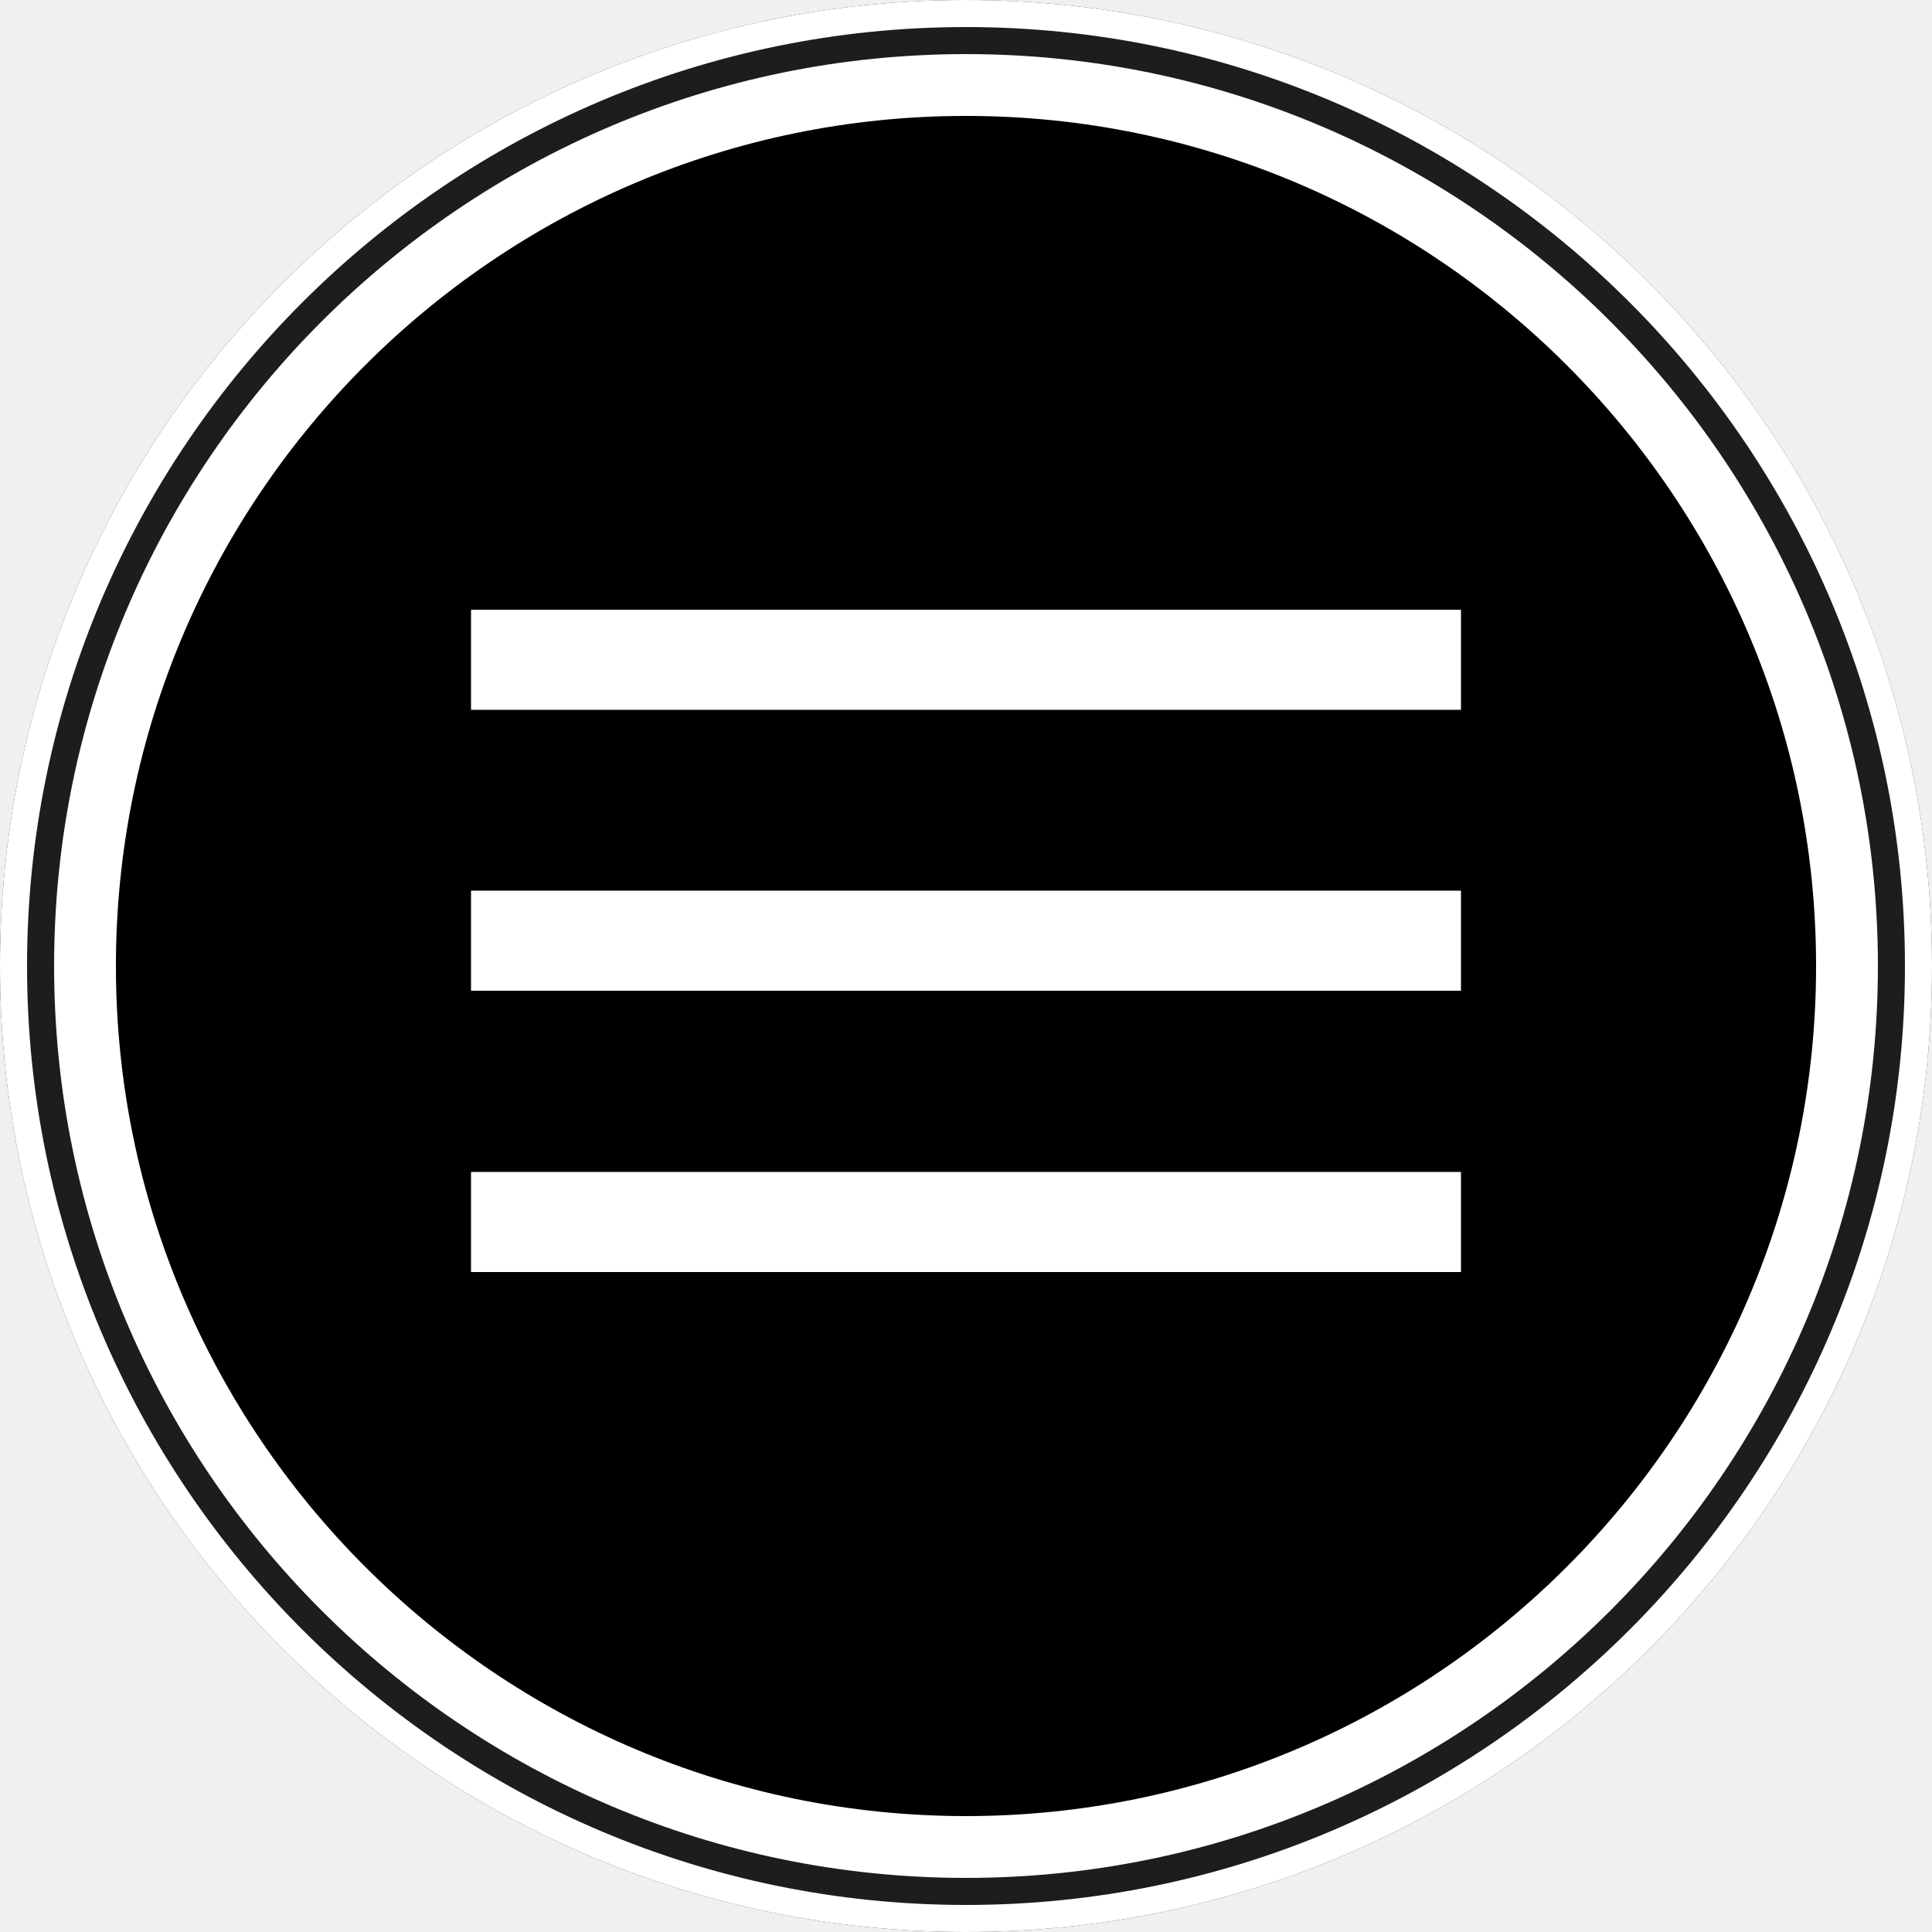
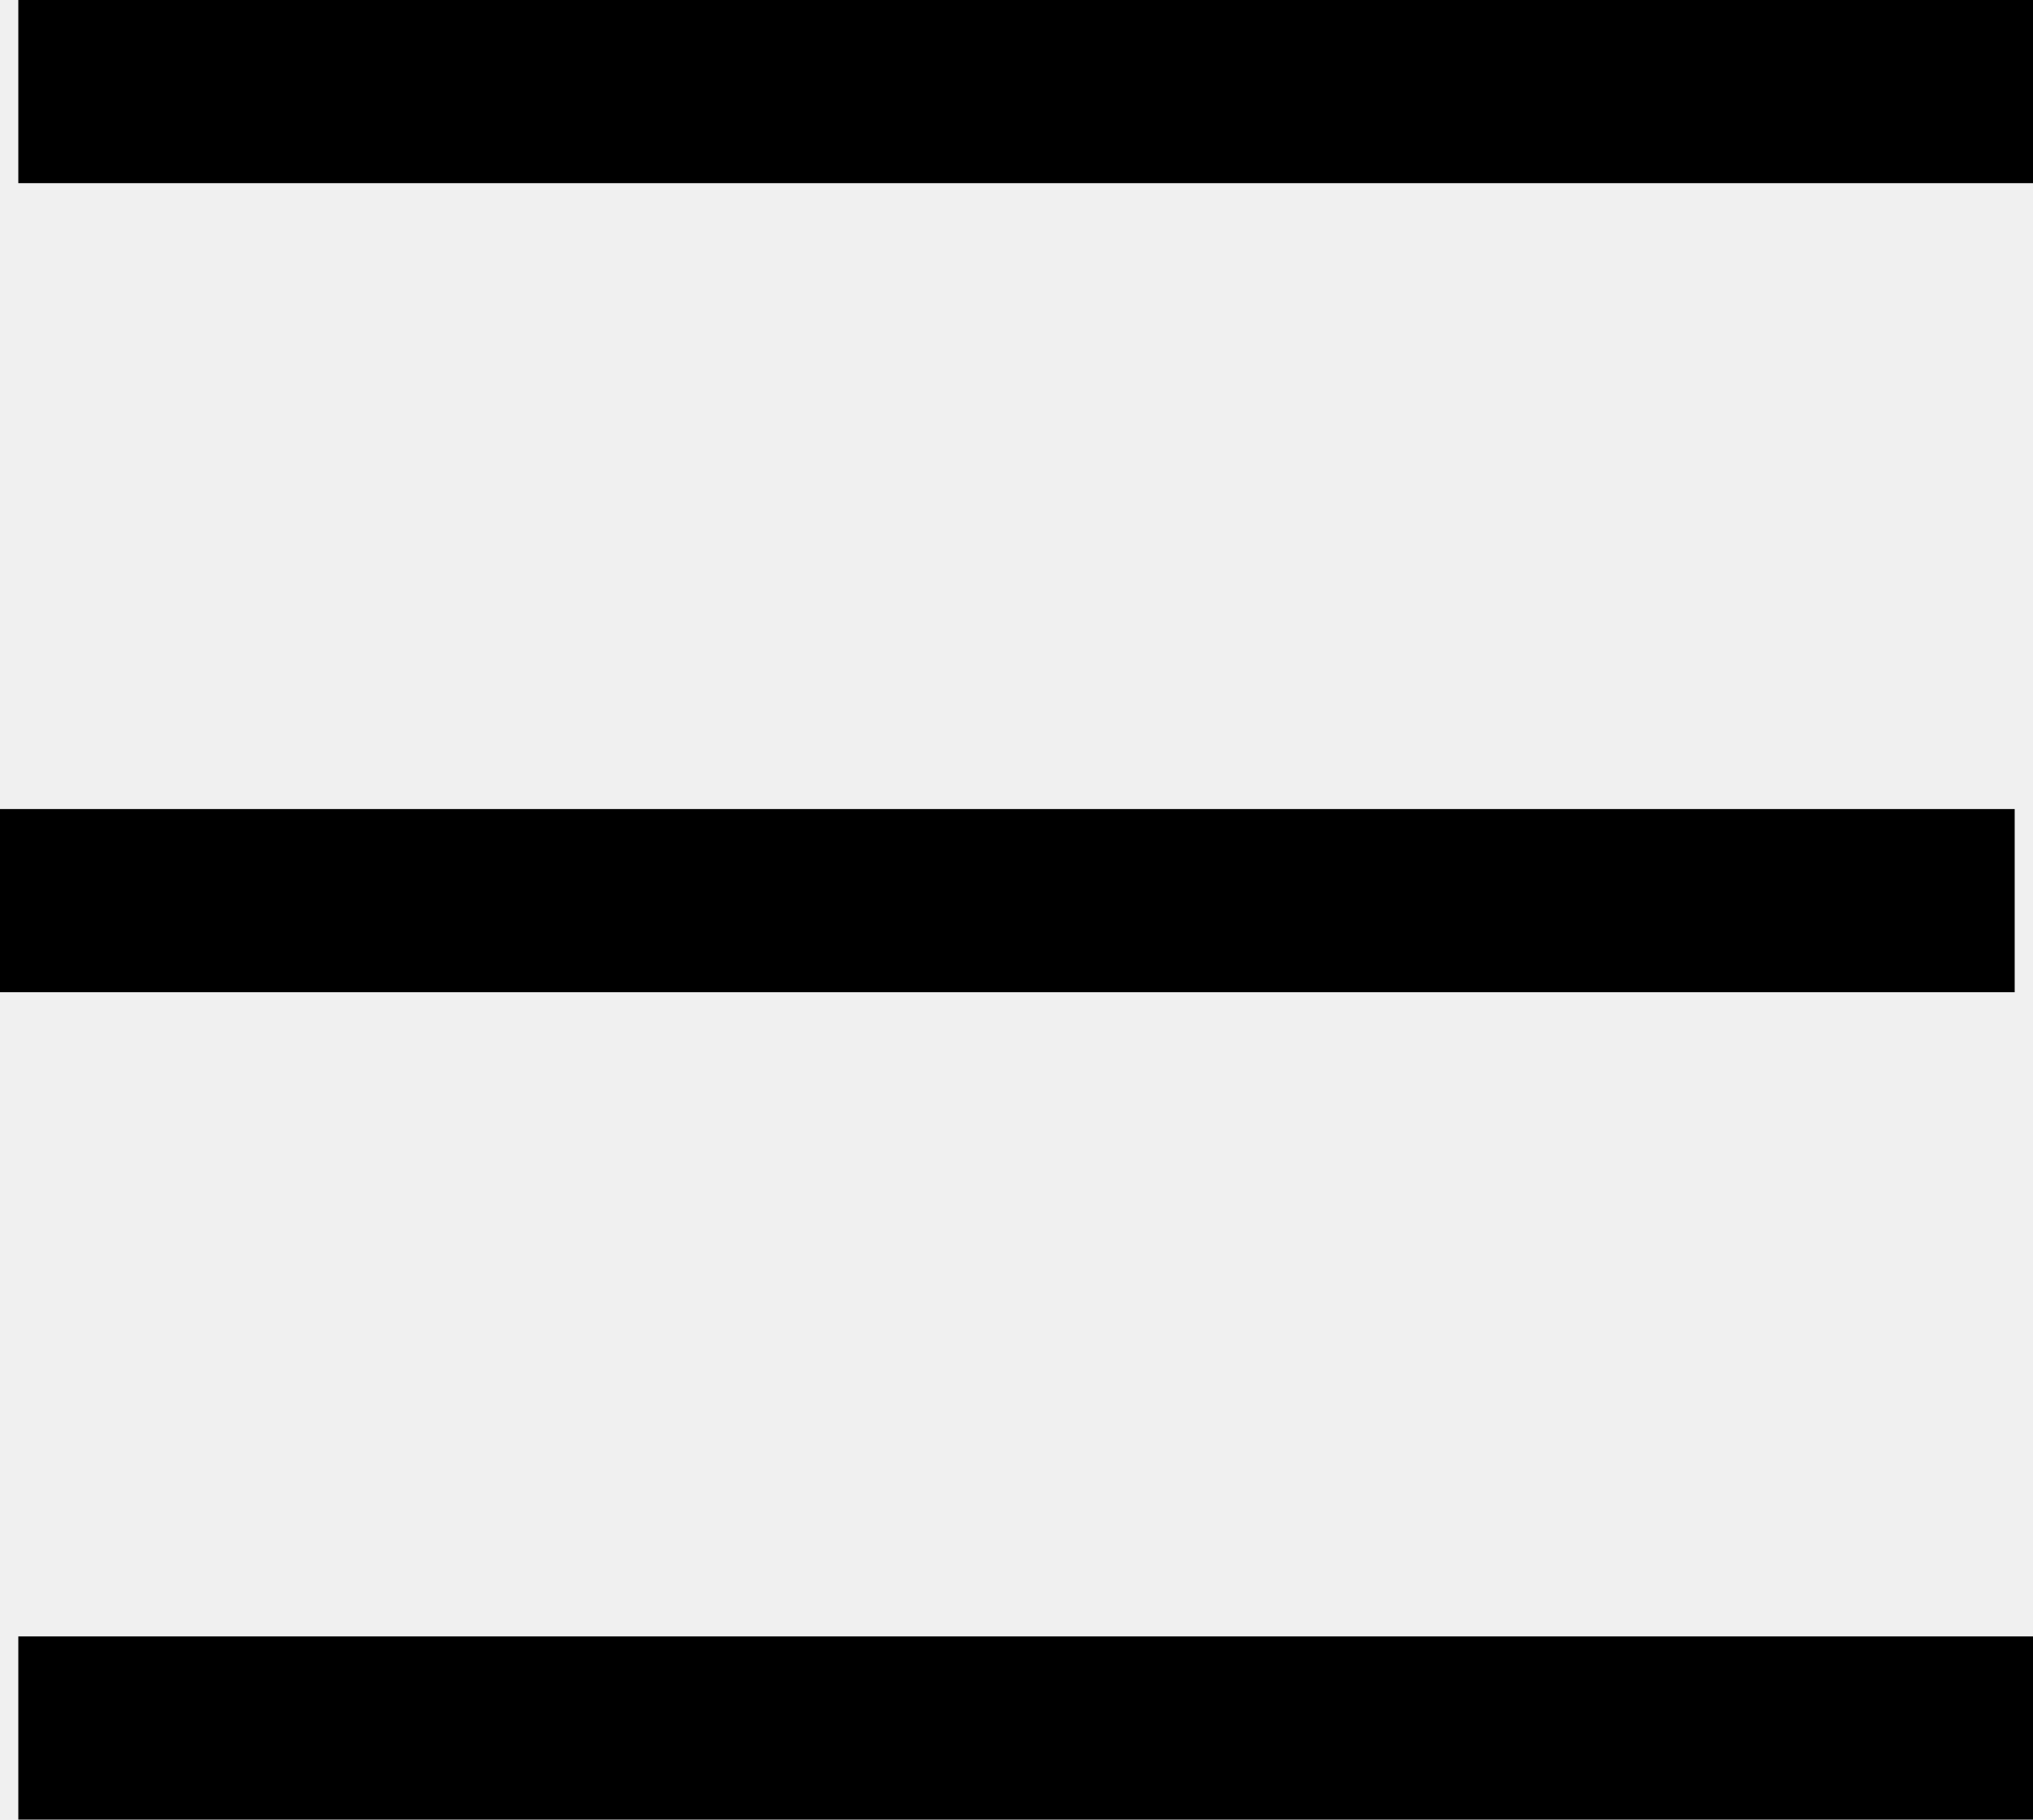
- <svg xmlns="http://www.w3.org/2000/svg" viewBox="0 0 50 50">
-   <defs>
-     <style>.d{fill:#fff;}.e{fill:#1d1d1b;}</style>
-   </defs>
-   <g id="a" />
-   <g id="b">
-     <g id="c">
-       <g>
-         <circle cx="25" cy="25" r="23.5" />
-         <path class="d" d="M25,3c12.13,0,22,9.87,22,22s-9.87,22-22,22S3,37.13,3,25,12.87,3,25,3m0-3h0C11.19,0,0,11.19,0,25H0c0,13.81,11.19,25,25,25h0c13.81,0,25-11.19,25-25h0C50,11.19,38.81,0,25,0h0Z" />
-         <path class="e" d="M25,1.4c13.01,0,23.6,10.59,23.6,23.6s-10.59,23.6-23.6,23.6S1.4,38.01,1.4,25,11.99,1.4,25,1.4m0-1.4h0C11.19,0,0,11.19,0,25H0c0,13.81,11.19,25,25,25h0c13.81,0,25-11.19,25-25h0C50,11.19,38.81,0,25,0h0Z" />
-         <path class="d" d="M25,.7c13.4,0,24.3,10.9,24.3,24.3s-10.9,24.3-24.3,24.3S.7,38.4,.7,25,11.6,.7,25,.7m0-.7h0C11.19,0,0,11.19,0,25H0c0,13.81,11.19,25,25,25h0c13.81,0,25-11.19,25-25h0C50,11.19,38.81,0,25,0h0Z" />
-       </g>
-       <rect class="d" x="12.19" y="15.78" width="25.62" height="2.59" />
-       <rect class="d" x="12.19" y="23.05" width="25.62" height="2.59" />
-       <rect class="d" x="12.19" y="30.33" width="25.62" height="2.59" />
-     </g>
+ <svg xmlns="http://www.w3.org/2000/svg" width="55.5" height="49.672" viewBox="0 0 55.5 49.672">
+   <g transform="translate(-183.709 2)">
+     <line x1="55" transform="translate(184.209 0.5)" fill="none" stroke="#000" stroke-width="5" />
+     <line x1="55" transform="translate(183.709 22.586)" fill="none" stroke="#000" stroke-width="5" />
+     <line x1="55" transform="translate(184.209 45.172)" fill="none" stroke="#000" stroke-width="5" />
  </g>
</svg>
